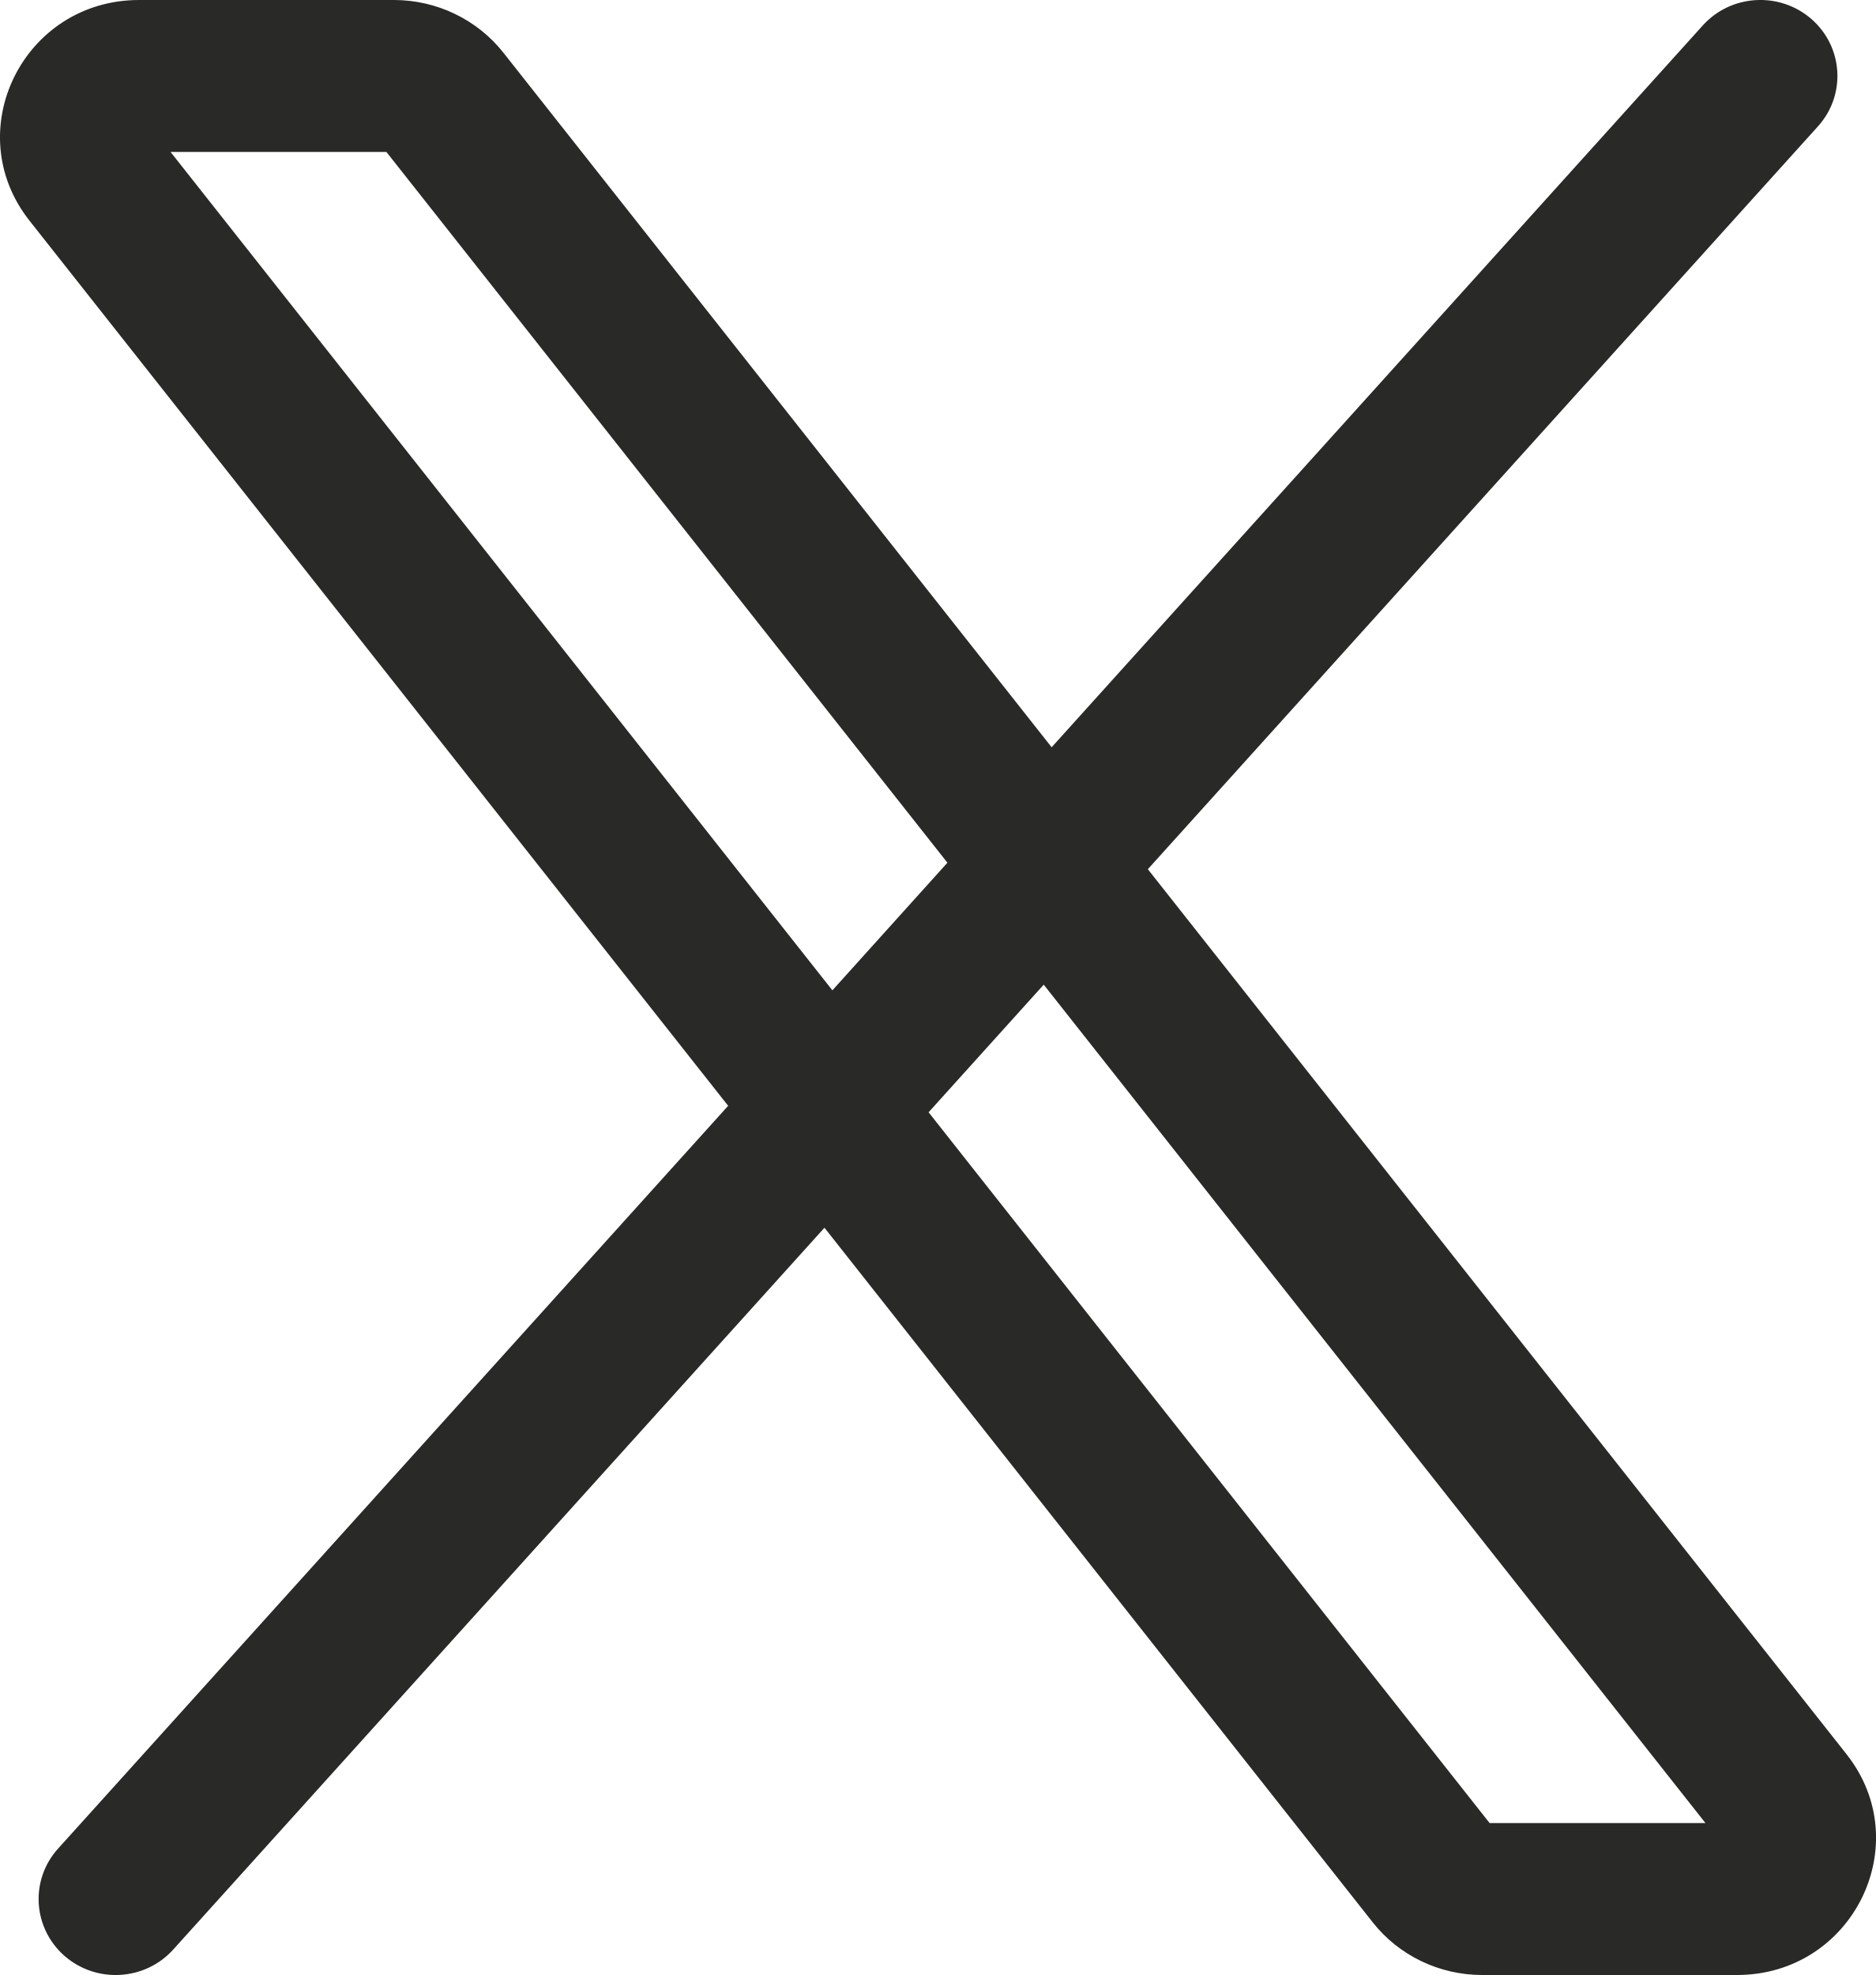
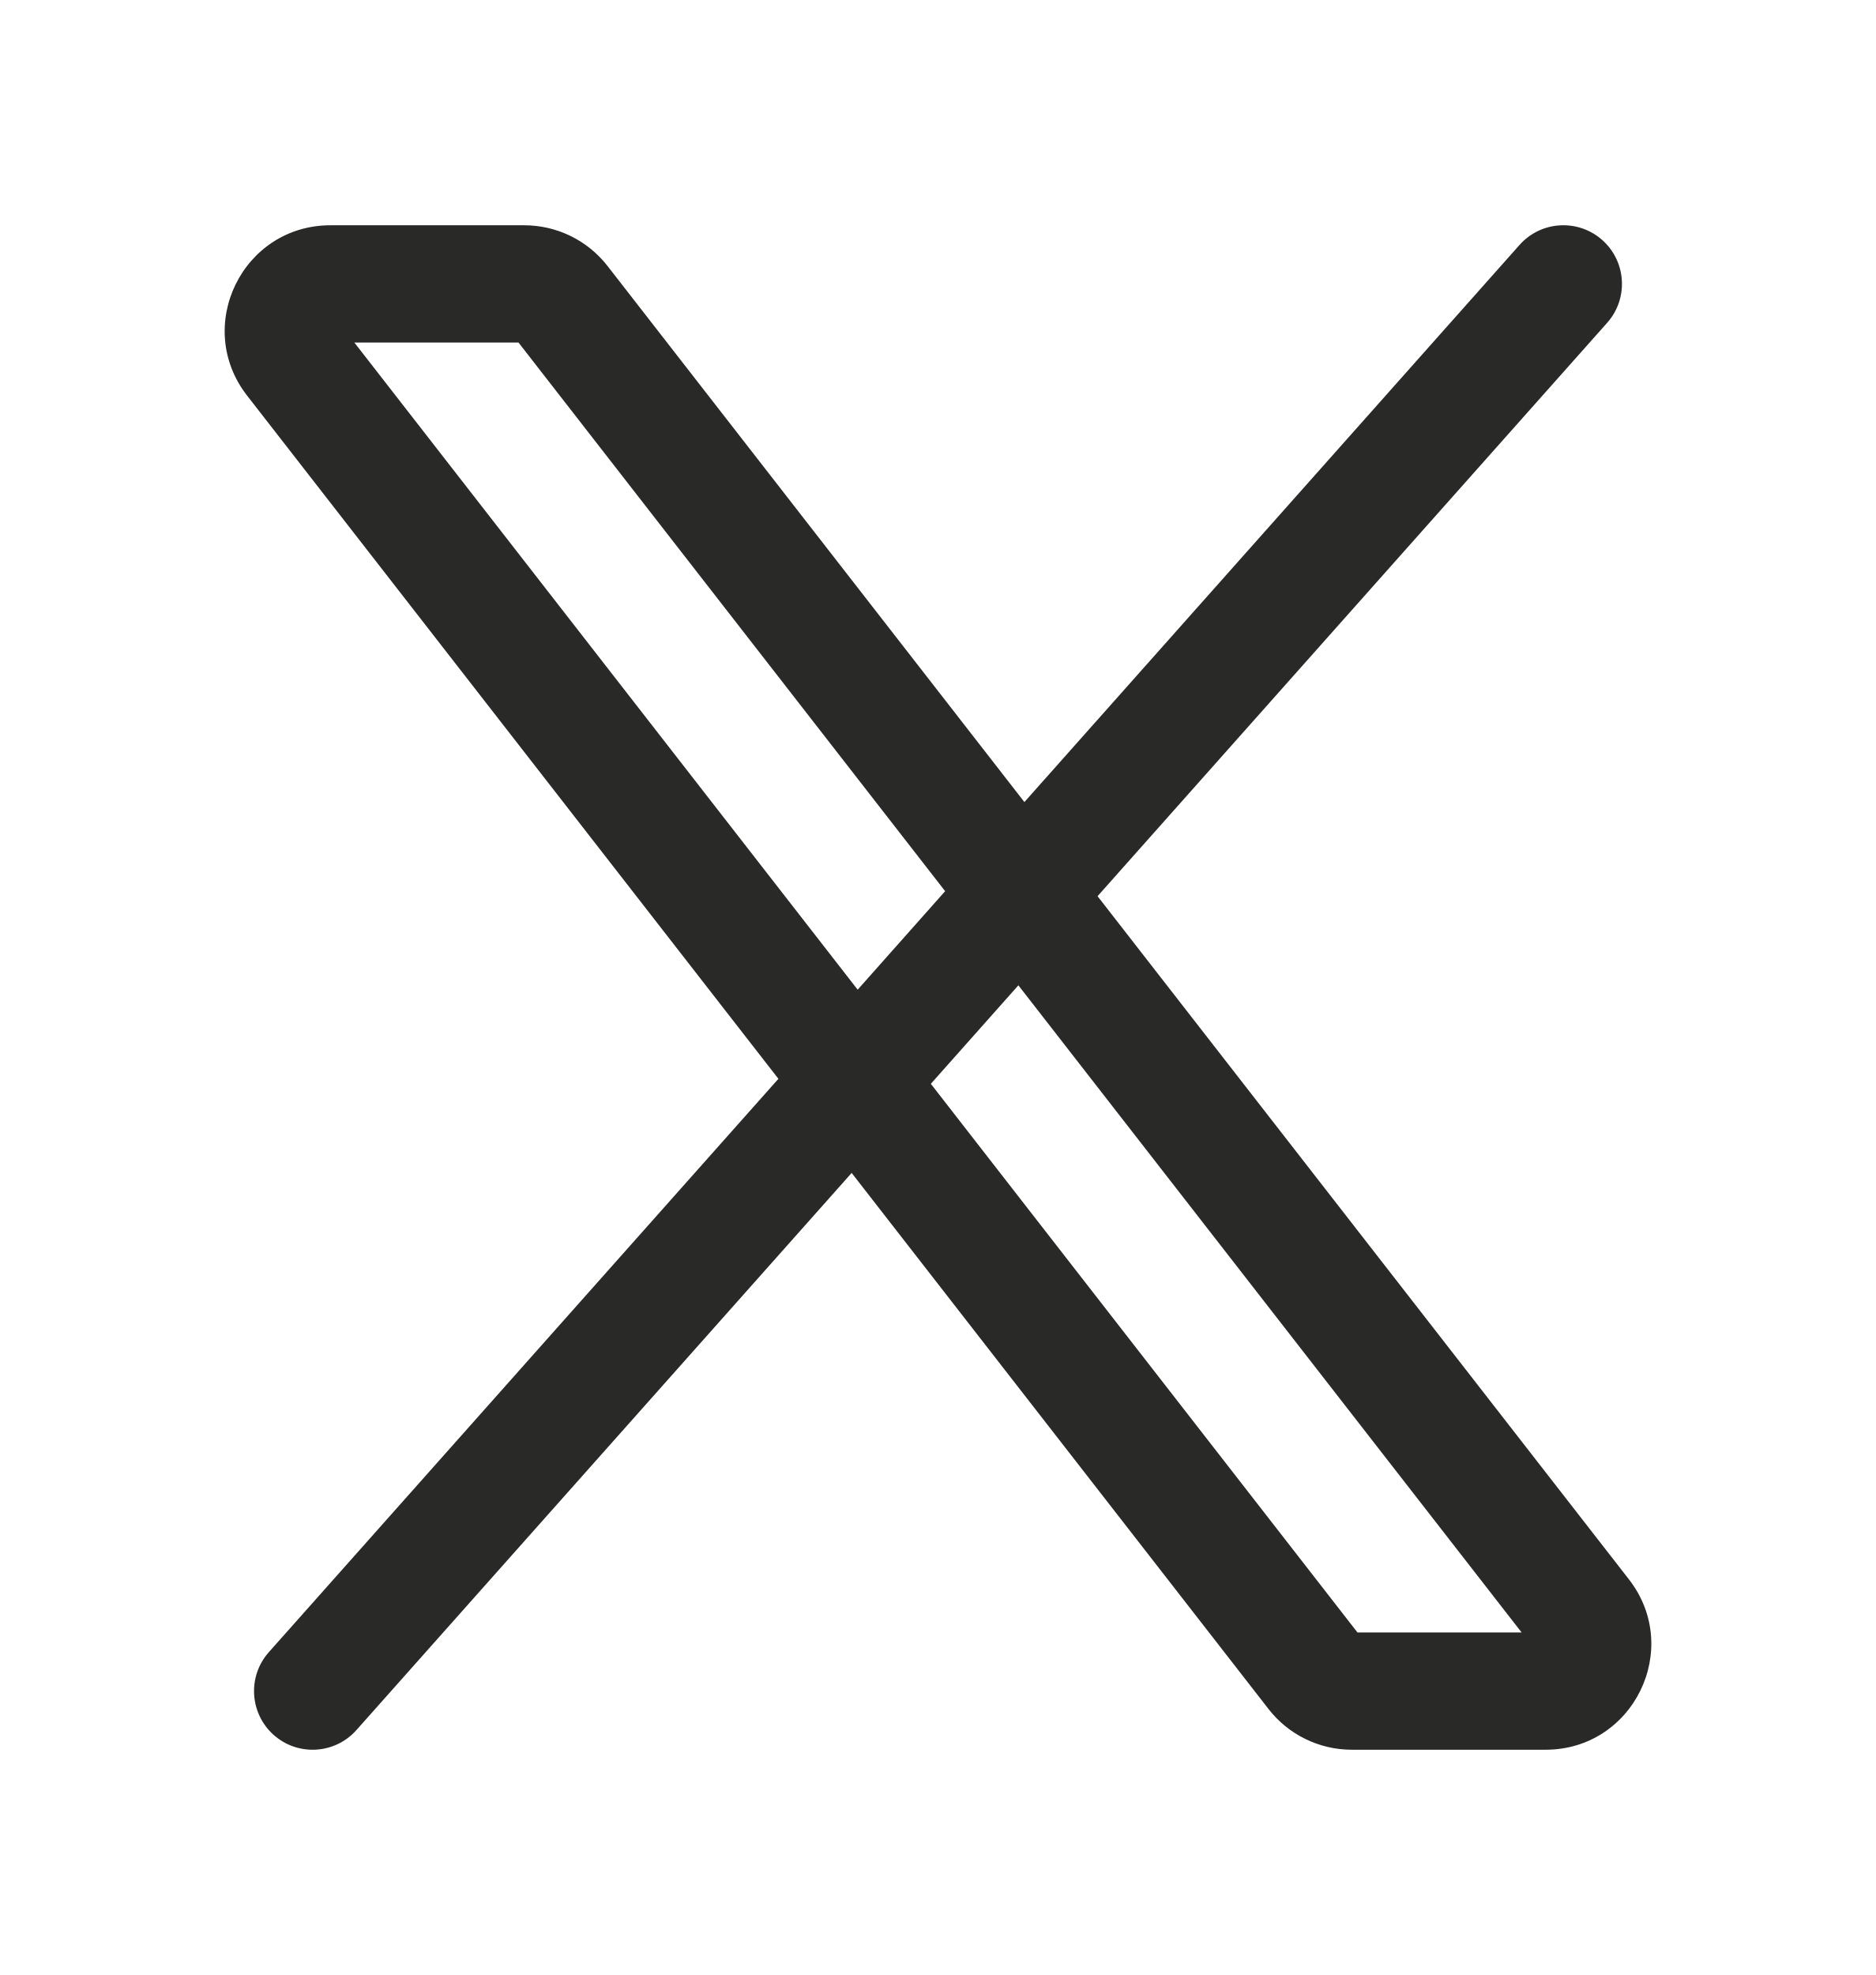
- <svg xmlns="http://www.w3.org/2000/svg" preserveAspectRatio="none" width="19" height="20" overflow="visible" style="display: block;" viewBox="0 0 18.251 19.5" fill="none">
-   <path id="Vector" fill-rule="evenodd" clip-rule="evenodd" d="M8.098 9.778L1.659 1.5H3.759L9.217 8.518L8.098 9.778ZM7.084 10.918L0.565 18.252C0.29 18.561 0.318 19.035 0.627 19.311C0.937 19.586 1.411 19.558 1.686 19.248L8.021 12.122L13.354 18.979C13.609 19.308 14.003 19.5 14.419 19.5H16.899C18.022 19.5 18.654 18.208 17.965 17.321L11.167 8.582L17.686 1.248C17.961 0.939 17.934 0.465 17.624 0.189C17.314 -0.086 16.84 -0.058 16.565 0.252L10.231 7.378L4.898 0.521C4.642 0.192 4.249 0 3.832 0H1.353C0.229 0 -0.403 1.292 0.287 2.179L7.084 10.918ZM10.154 9.722L16.592 18H14.492L9.034 10.982L10.154 9.722Z" fill="#292927" />
+ <svg xmlns="http://www.w3.org/2000/svg" preserveAspectRatio="xMidYMid meet" width="19" height="20" overflow="visible" style="display: block;" viewBox="0 0 24 24" fill="none">
+   <g transform="translate(2.8743, 2.25)">
+     <path id="Vector" fill-rule="evenodd" clip-rule="evenodd" d="M8.098 9.778L1.659 1.5H3.759L9.217 8.518L8.098 9.778ZM7.084 10.918L0.565 18.252C0.29 18.561 0.318 19.035 0.627 19.311C0.937 19.586 1.411 19.558 1.686 19.248L8.021 12.122L13.354 18.979C13.609 19.308 14.003 19.5 14.419 19.5H16.899C18.022 19.5 18.654 18.208 17.965 17.321L11.167 8.582L17.686 1.248C17.961 0.939 17.934 0.465 17.624 0.189C17.314 -0.086 16.84 -0.058 16.565 0.252L10.231 7.378L4.898 0.521C4.642 0.192 4.249 0 3.832 0H1.353C0.229 0 -0.403 1.292 0.287 2.179L7.084 10.918ZM10.154 9.722L16.592 18H14.492L9.034 10.982L10.154 9.722Z" fill="#292927" />
+   </g>
</svg>
